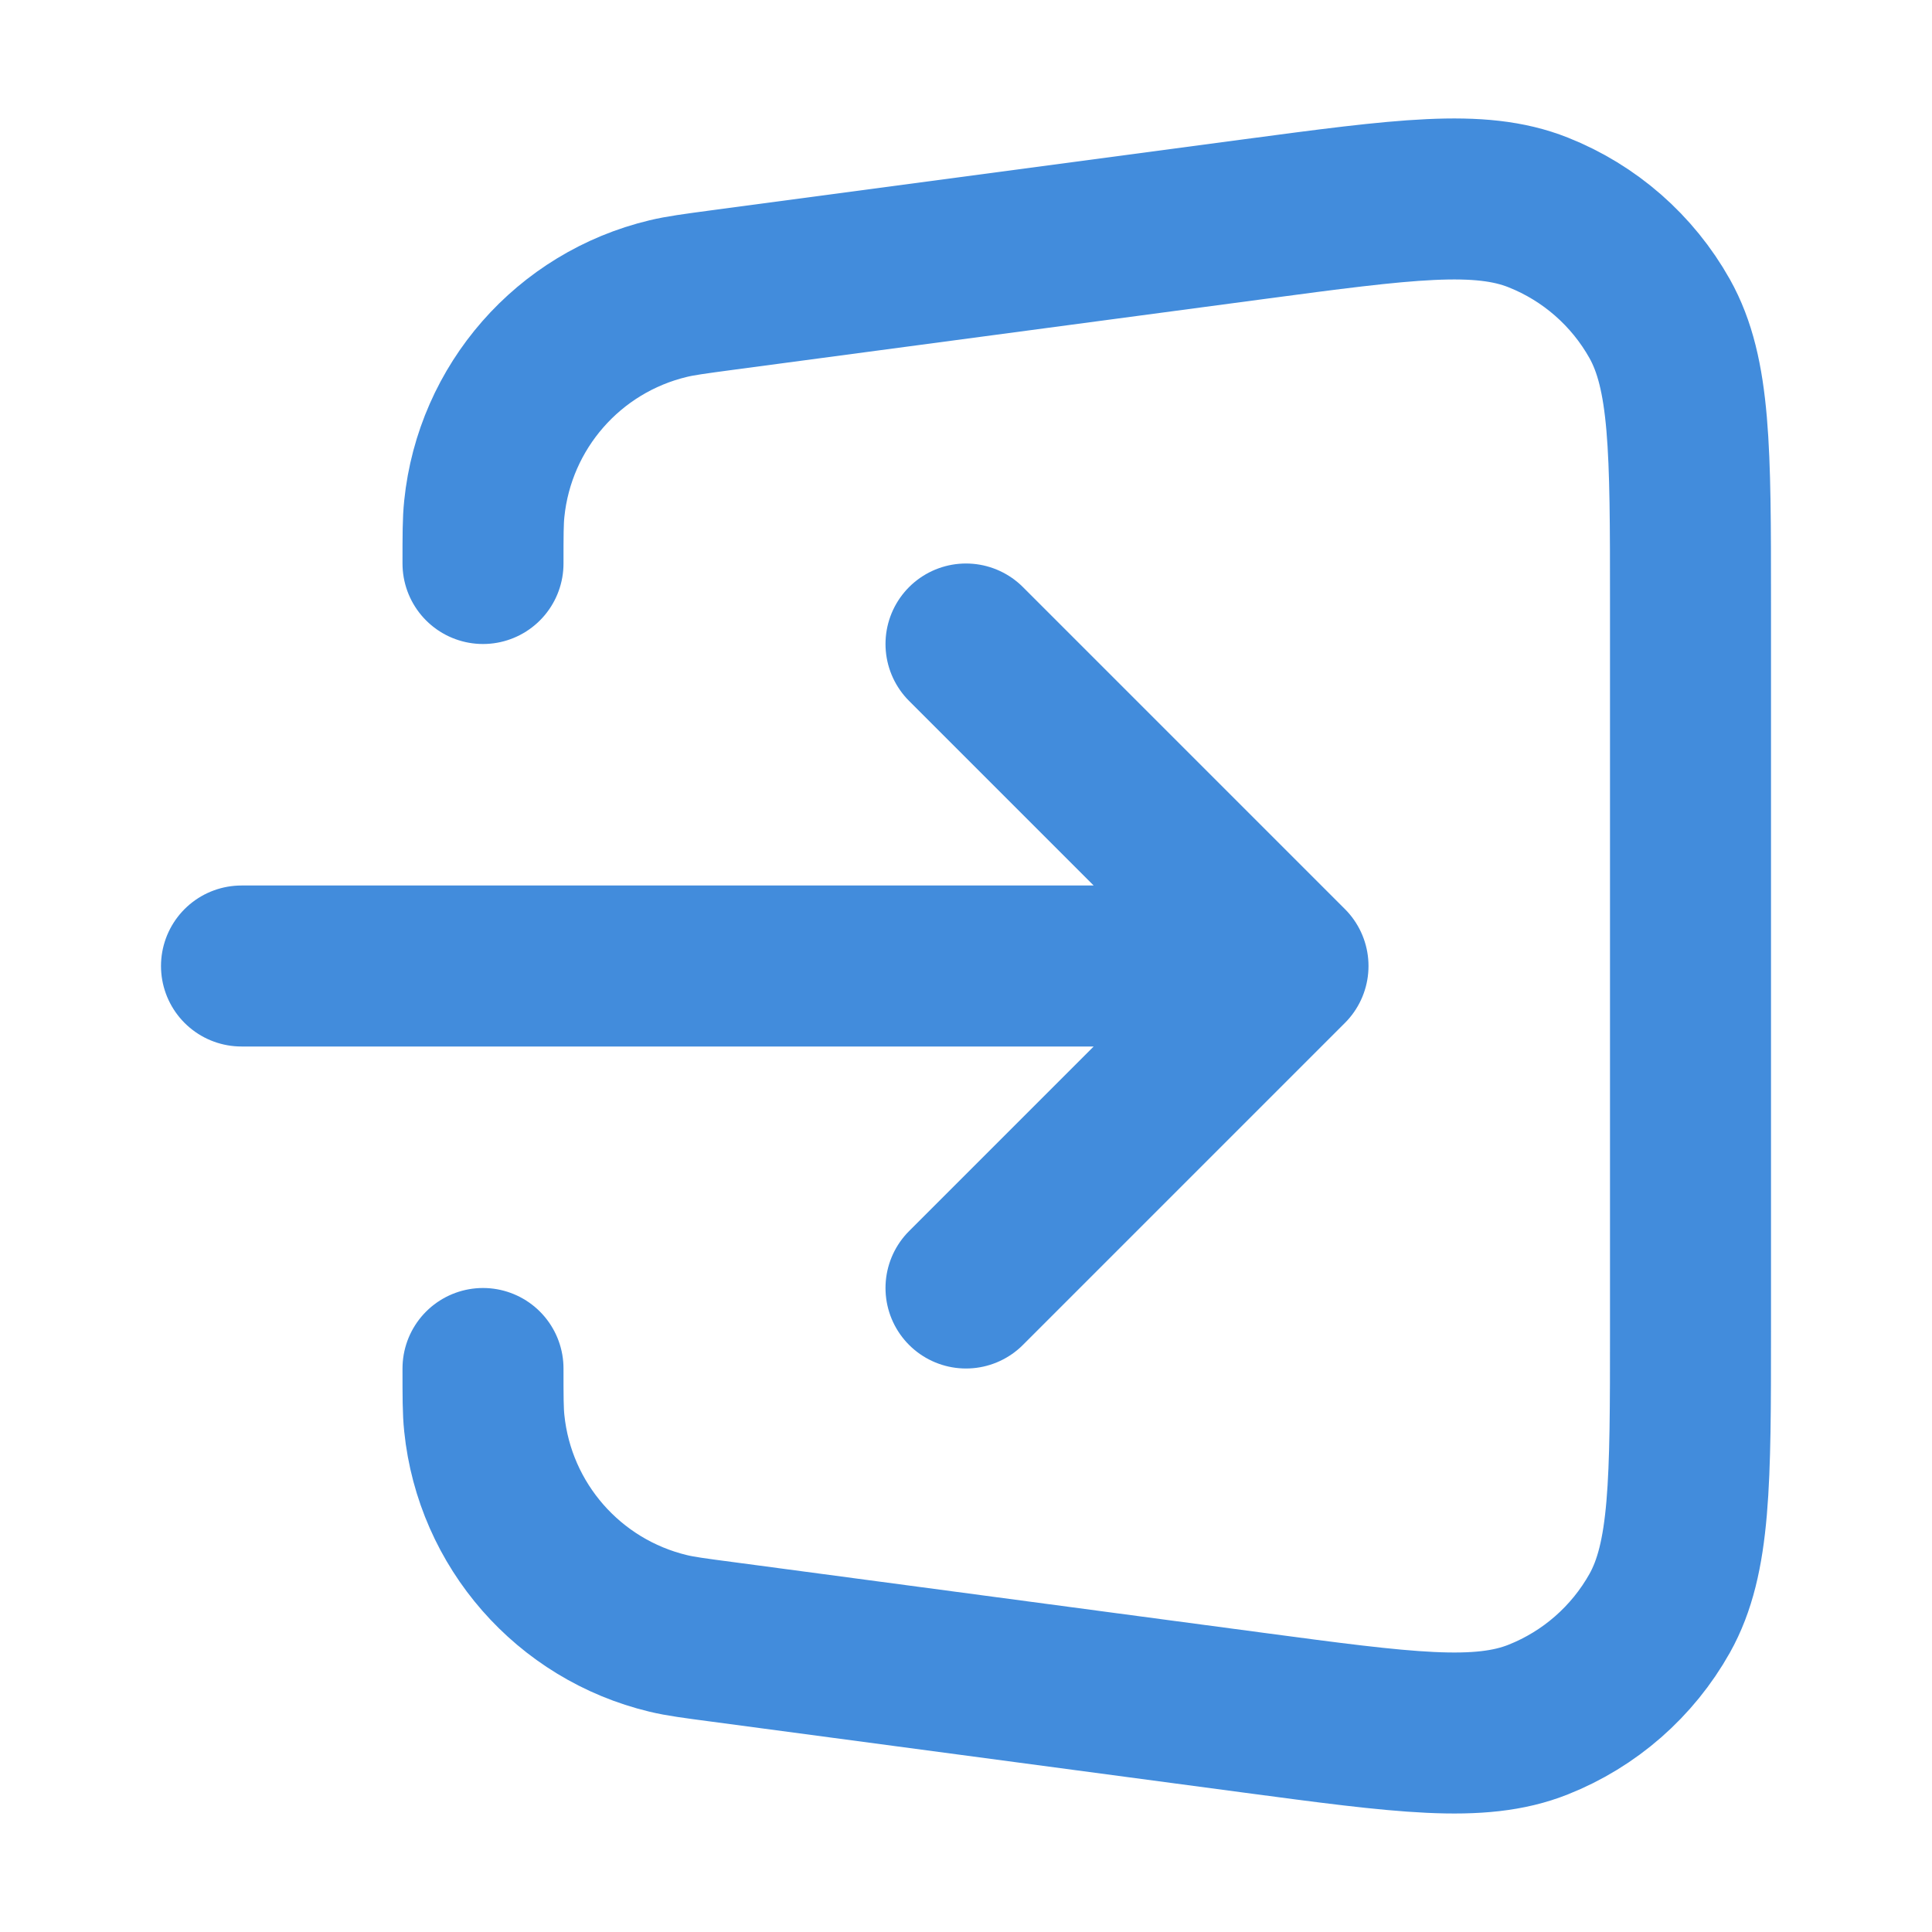
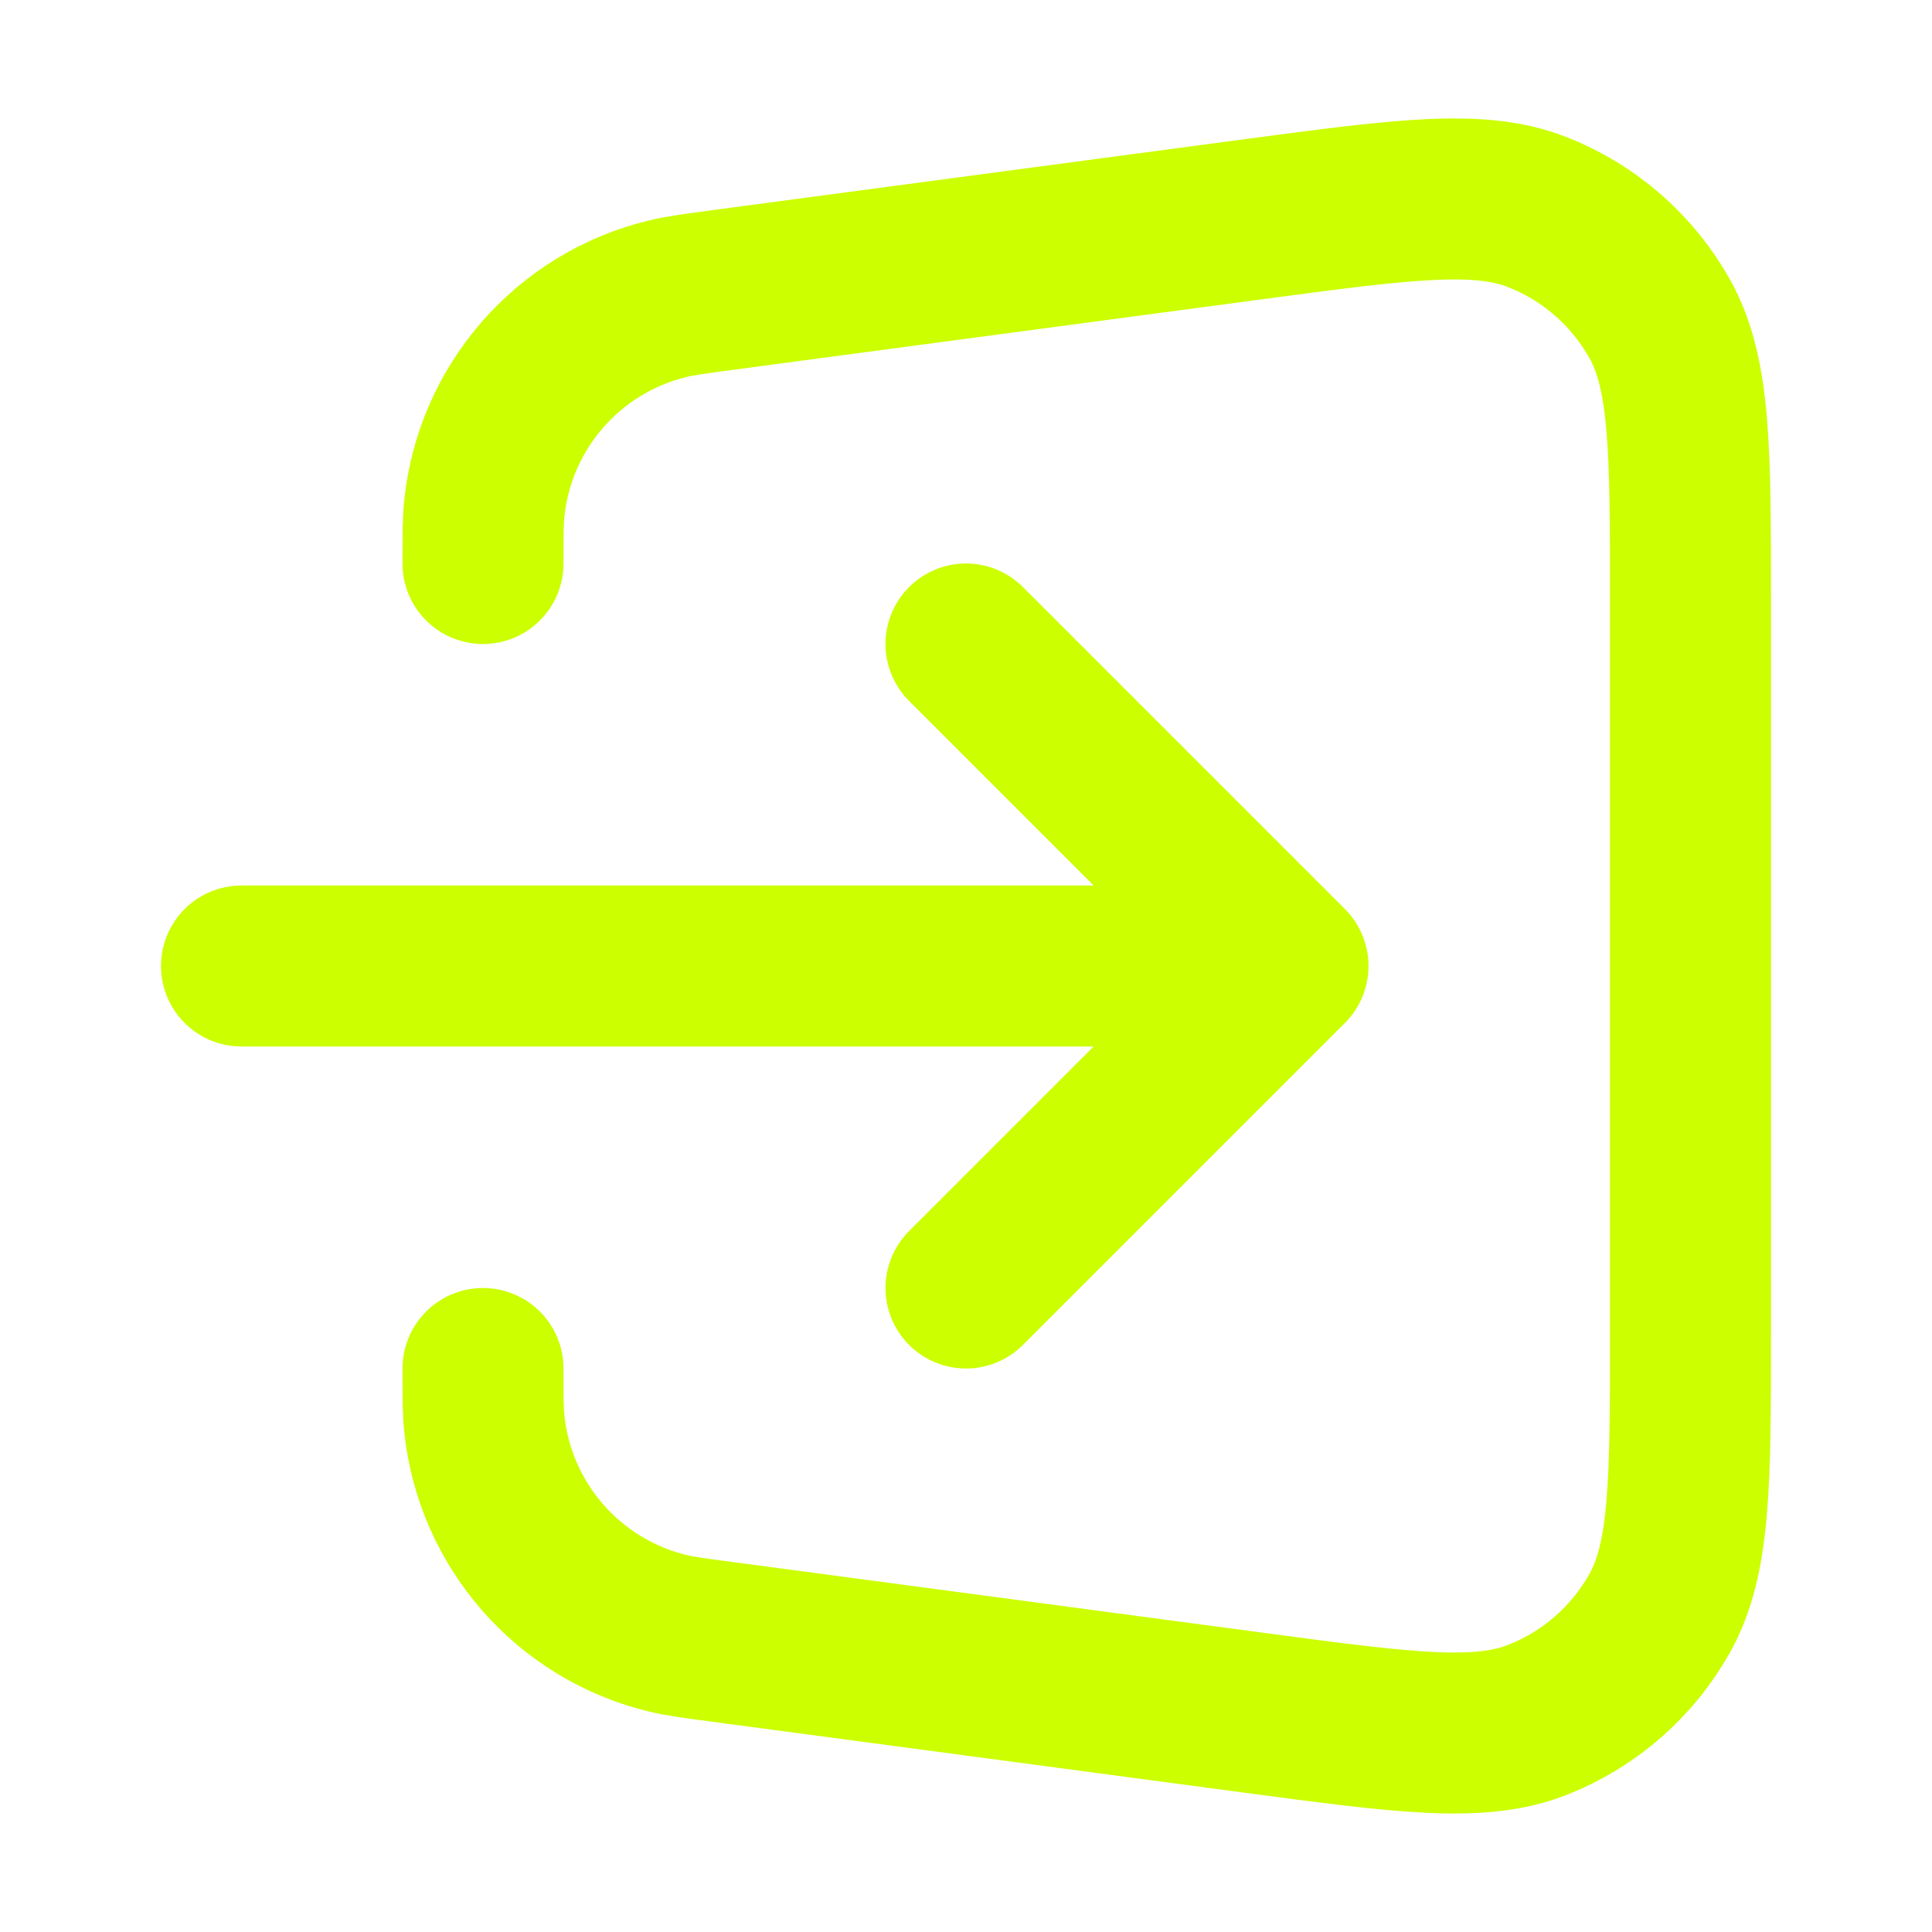
<svg xmlns="http://www.w3.org/2000/svg" viewBox="0 0 24 24" fill="none">
  <g id="SVGRepo_bgCarrier" stroke-width="0" />
  <g id="SVGRepo_tracerCarrier" stroke-linecap="round" stroke-linejoin="round" />
  <g id="SVGRepo_iconCarrier">
-     <path d="M6 17C6 17.351 6 17.527 6.016 17.68C6.146 18.947 7.063 19.994 8.302 20.291C8.451 20.327 8.626 20.35 8.974 20.396L15.566 21.275C17.442 21.525 18.38 21.651 19.108 21.361C19.748 21.107 20.28 20.641 20.617 20.041C21 19.357 21 18.41 21 16.517V7.482C21 5.589 21 4.643 20.617 3.959C20.28 3.359 19.748 2.893 19.108 2.639C18.38 2.349 17.442 2.474 15.566 2.724L8.974 3.603C8.625 3.65 8.451 3.673 8.302 3.709C7.063 4.005 6.146 5.052 6.016 6.32C6 6.473 6 6.649 6 7M12 8L16 12M16 12L12 16M16 12H3" stroke="#428CDC" stroke-width="2" stroke-linecap="round" stroke-linejoin="round" />
+     <path d="M6 17C6 17.351 6 17.527 6.016 17.68C6.146 18.947 7.063 19.994 8.302 20.291C8.451 20.327 8.626 20.35 8.974 20.396L15.566 21.275C17.442 21.525 18.38 21.651 19.108 21.361C19.748 21.107 20.28 20.641 20.617 20.041C21 19.357 21 18.41 21 16.517V7.482C21 5.589 21 4.643 20.617 3.959C20.28 3.359 19.748 2.893 19.108 2.639C18.38 2.349 17.442 2.474 15.566 2.724L8.974 3.603C8.625 3.65 8.451 3.673 8.302 3.709C7.063 4.005 6.146 5.052 6.016 6.32C6 6.473 6 6.649 6 7M12 8L16 12M16 12L12 16M16 12H3" stroke="#CCFF00" stroke-width="2" stroke-linecap="round" stroke-linejoin="round" />
  </g>
</svg>
